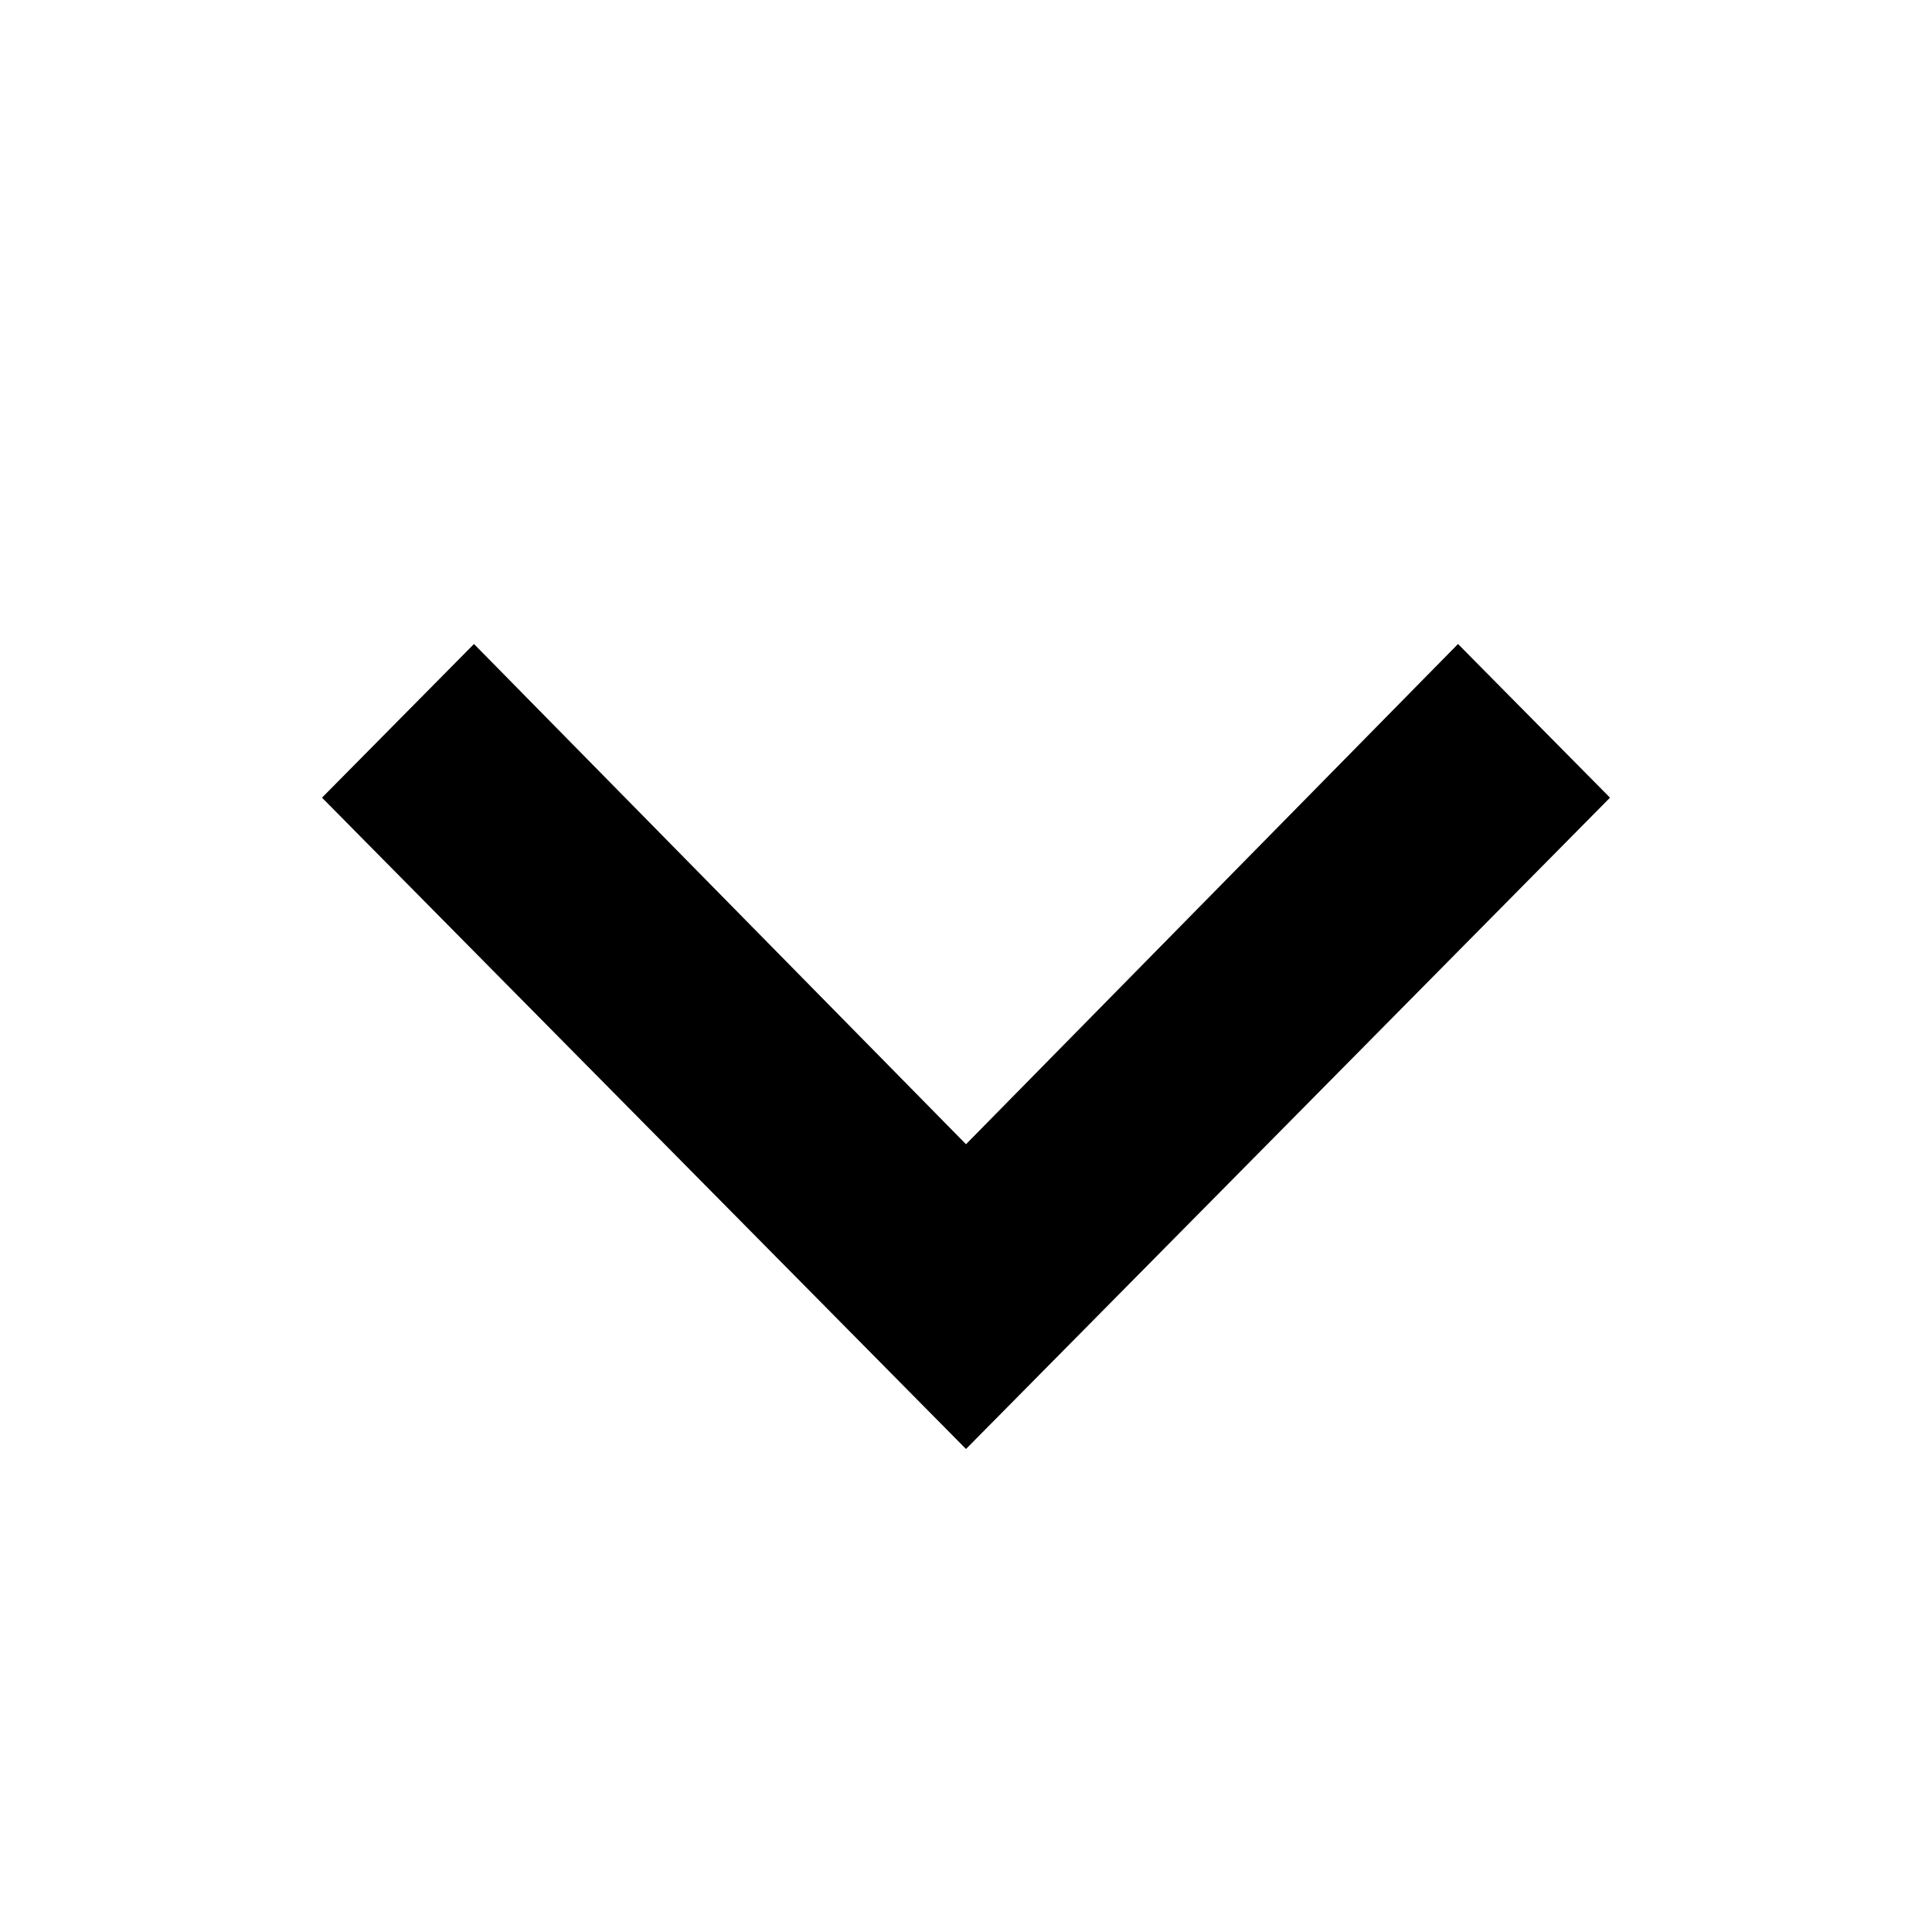
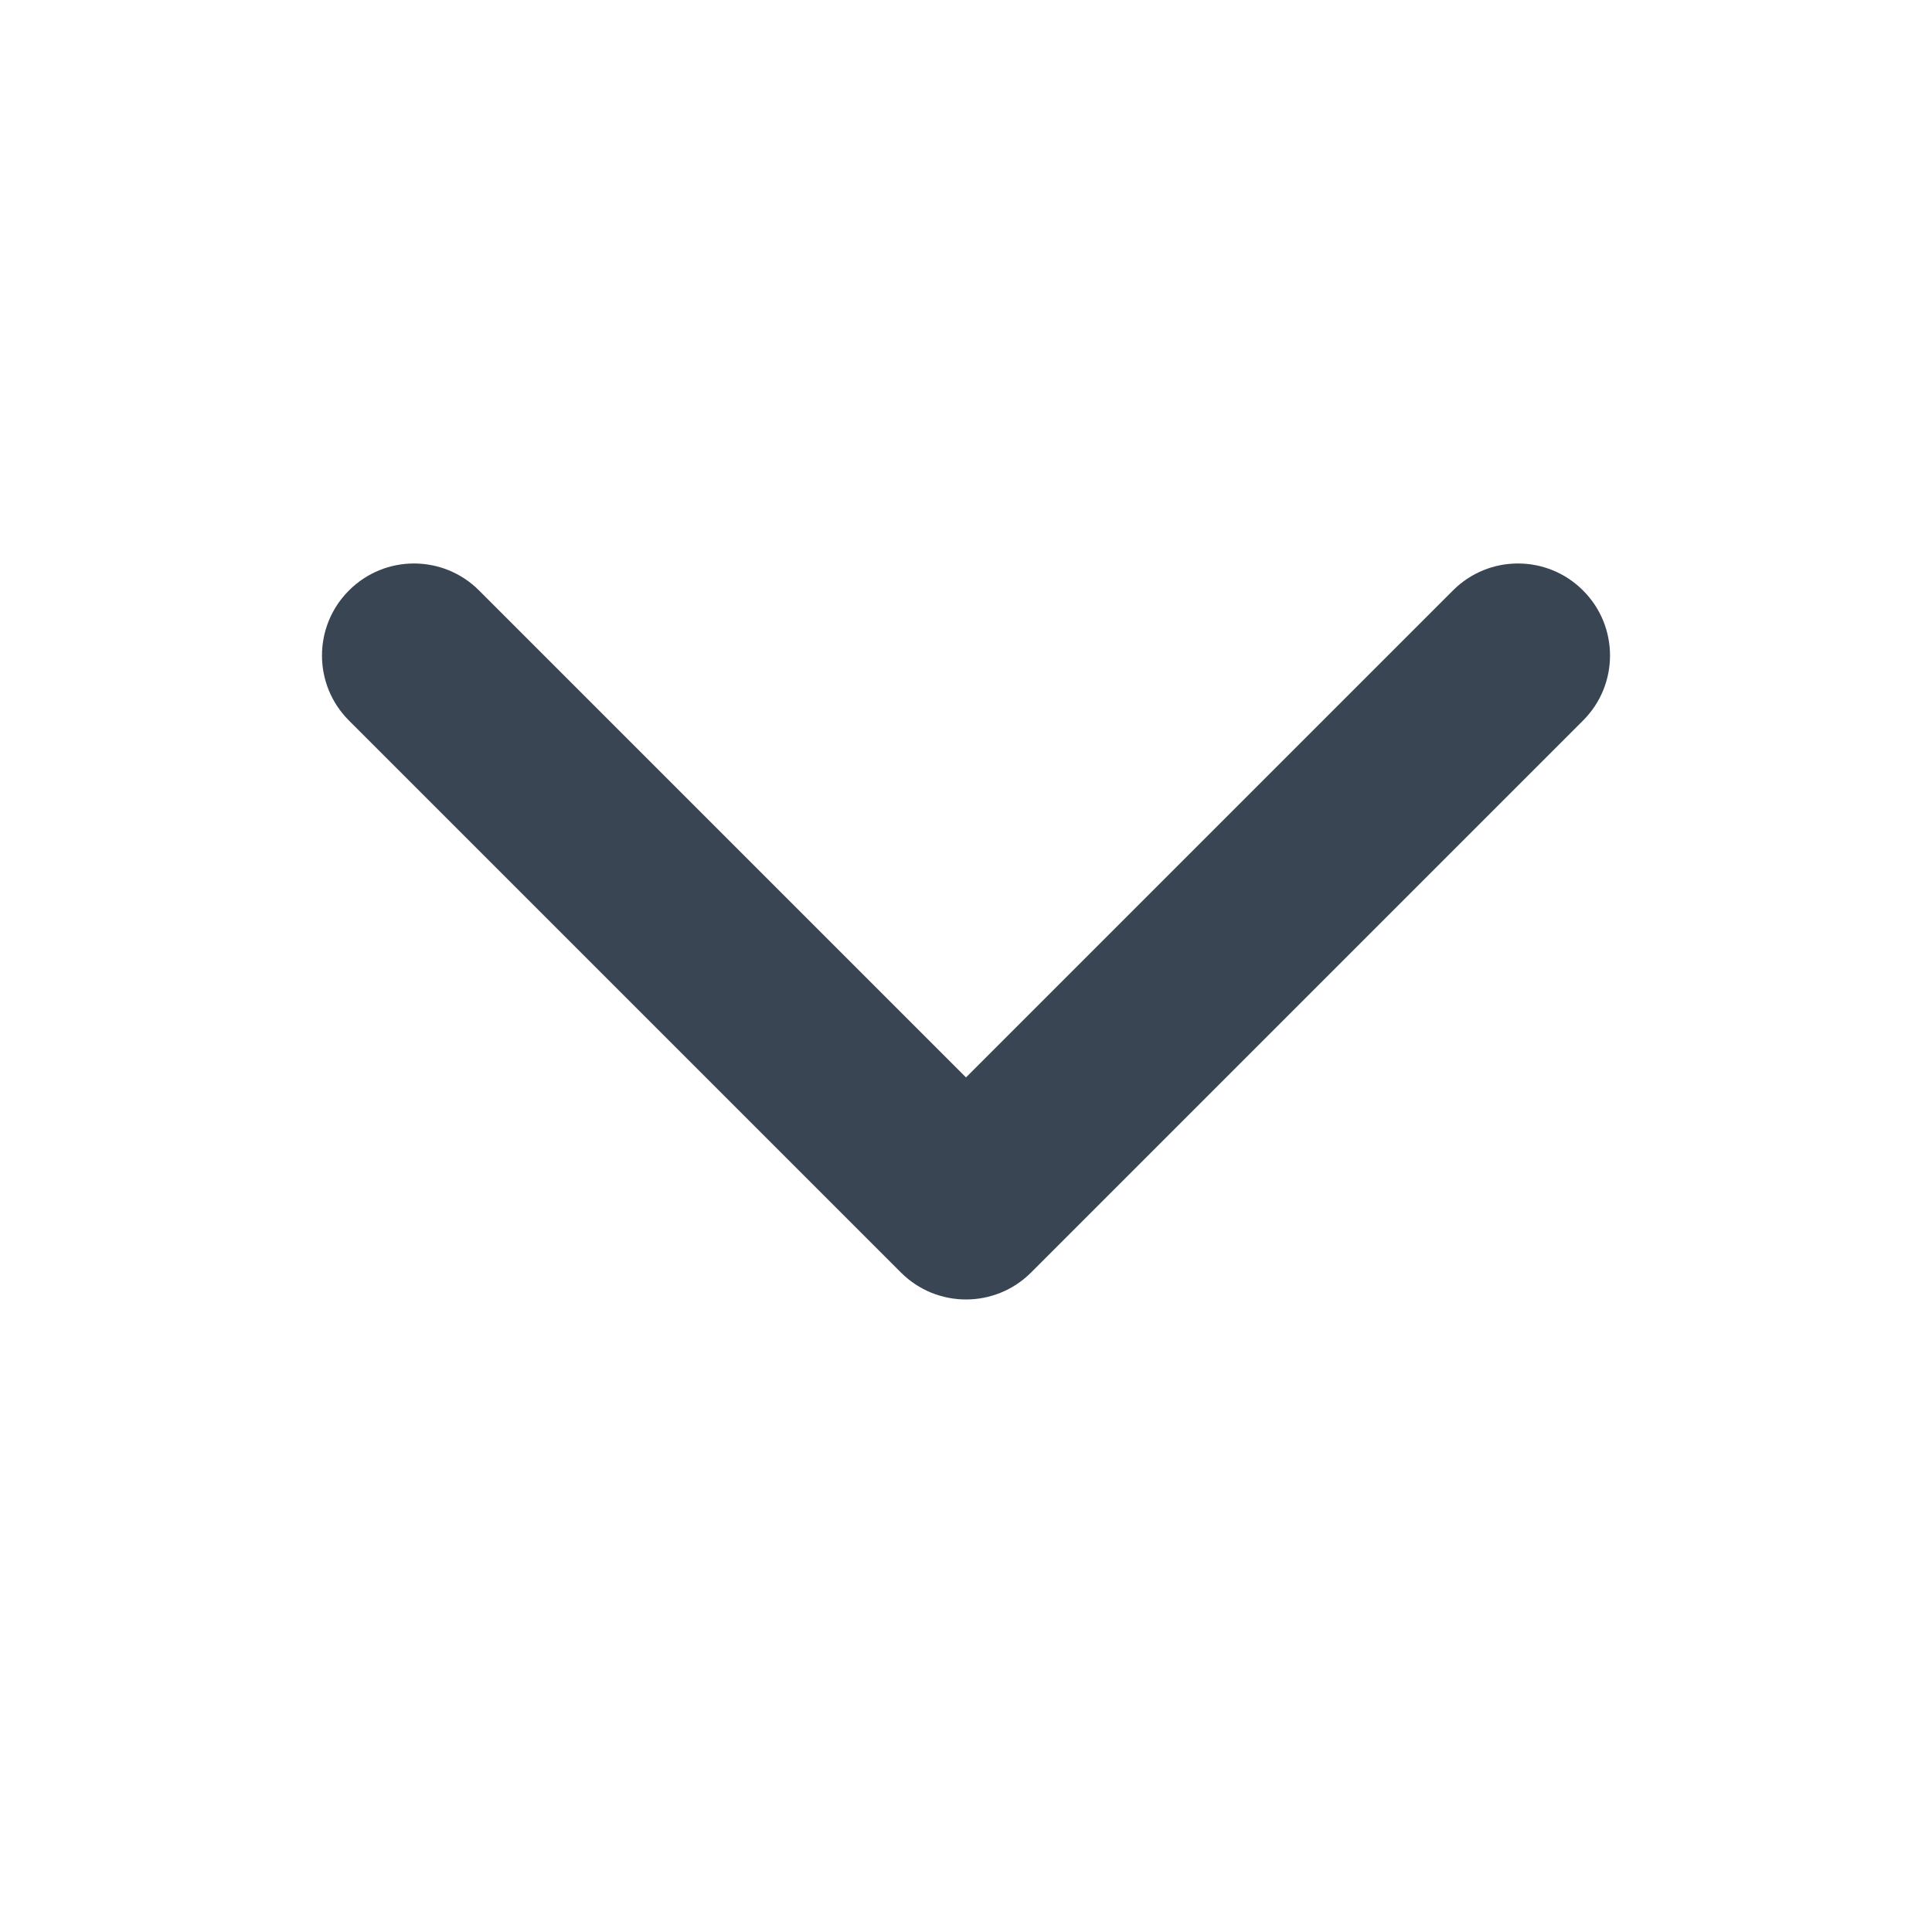
- <svg xmlns="http://www.w3.org/2000/svg" xmlns:xlink="http://www.w3.org/1999/xlink" width="24" height="24" viewBox="0 0 24 24">
-   <defs>
-     <polygon id="a" points="5.888 18 4 16.091 12 8 20 16.091 18.112 18 12 11.786" />
-   </defs>
-   <use fill-rule="evenodd" transform="matrix(1 0 0 -1 0 26)" xlink:href="#a" />
+ <svg xmlns="http://www.w3.org/2000/svg" width="24" height="24" viewBox="0 0 24 24">
+   <path fill="#3A4554" fill-rule="evenodd" d="M18.049,7.335 C18.495,6.888 19.219,6.888 19.665,7.335 C20.112,7.781 20.112,8.505 19.665,8.951 L12.808,15.808 C12.362,16.254 11.638,16.254 11.192,15.808 L4.335,8.951 C3.888,8.505 3.888,7.781 4.335,7.335 C4.781,6.888 5.505,6.888 5.951,7.335 L12,13.384 L18.049,7.335 Z" />
</svg>
